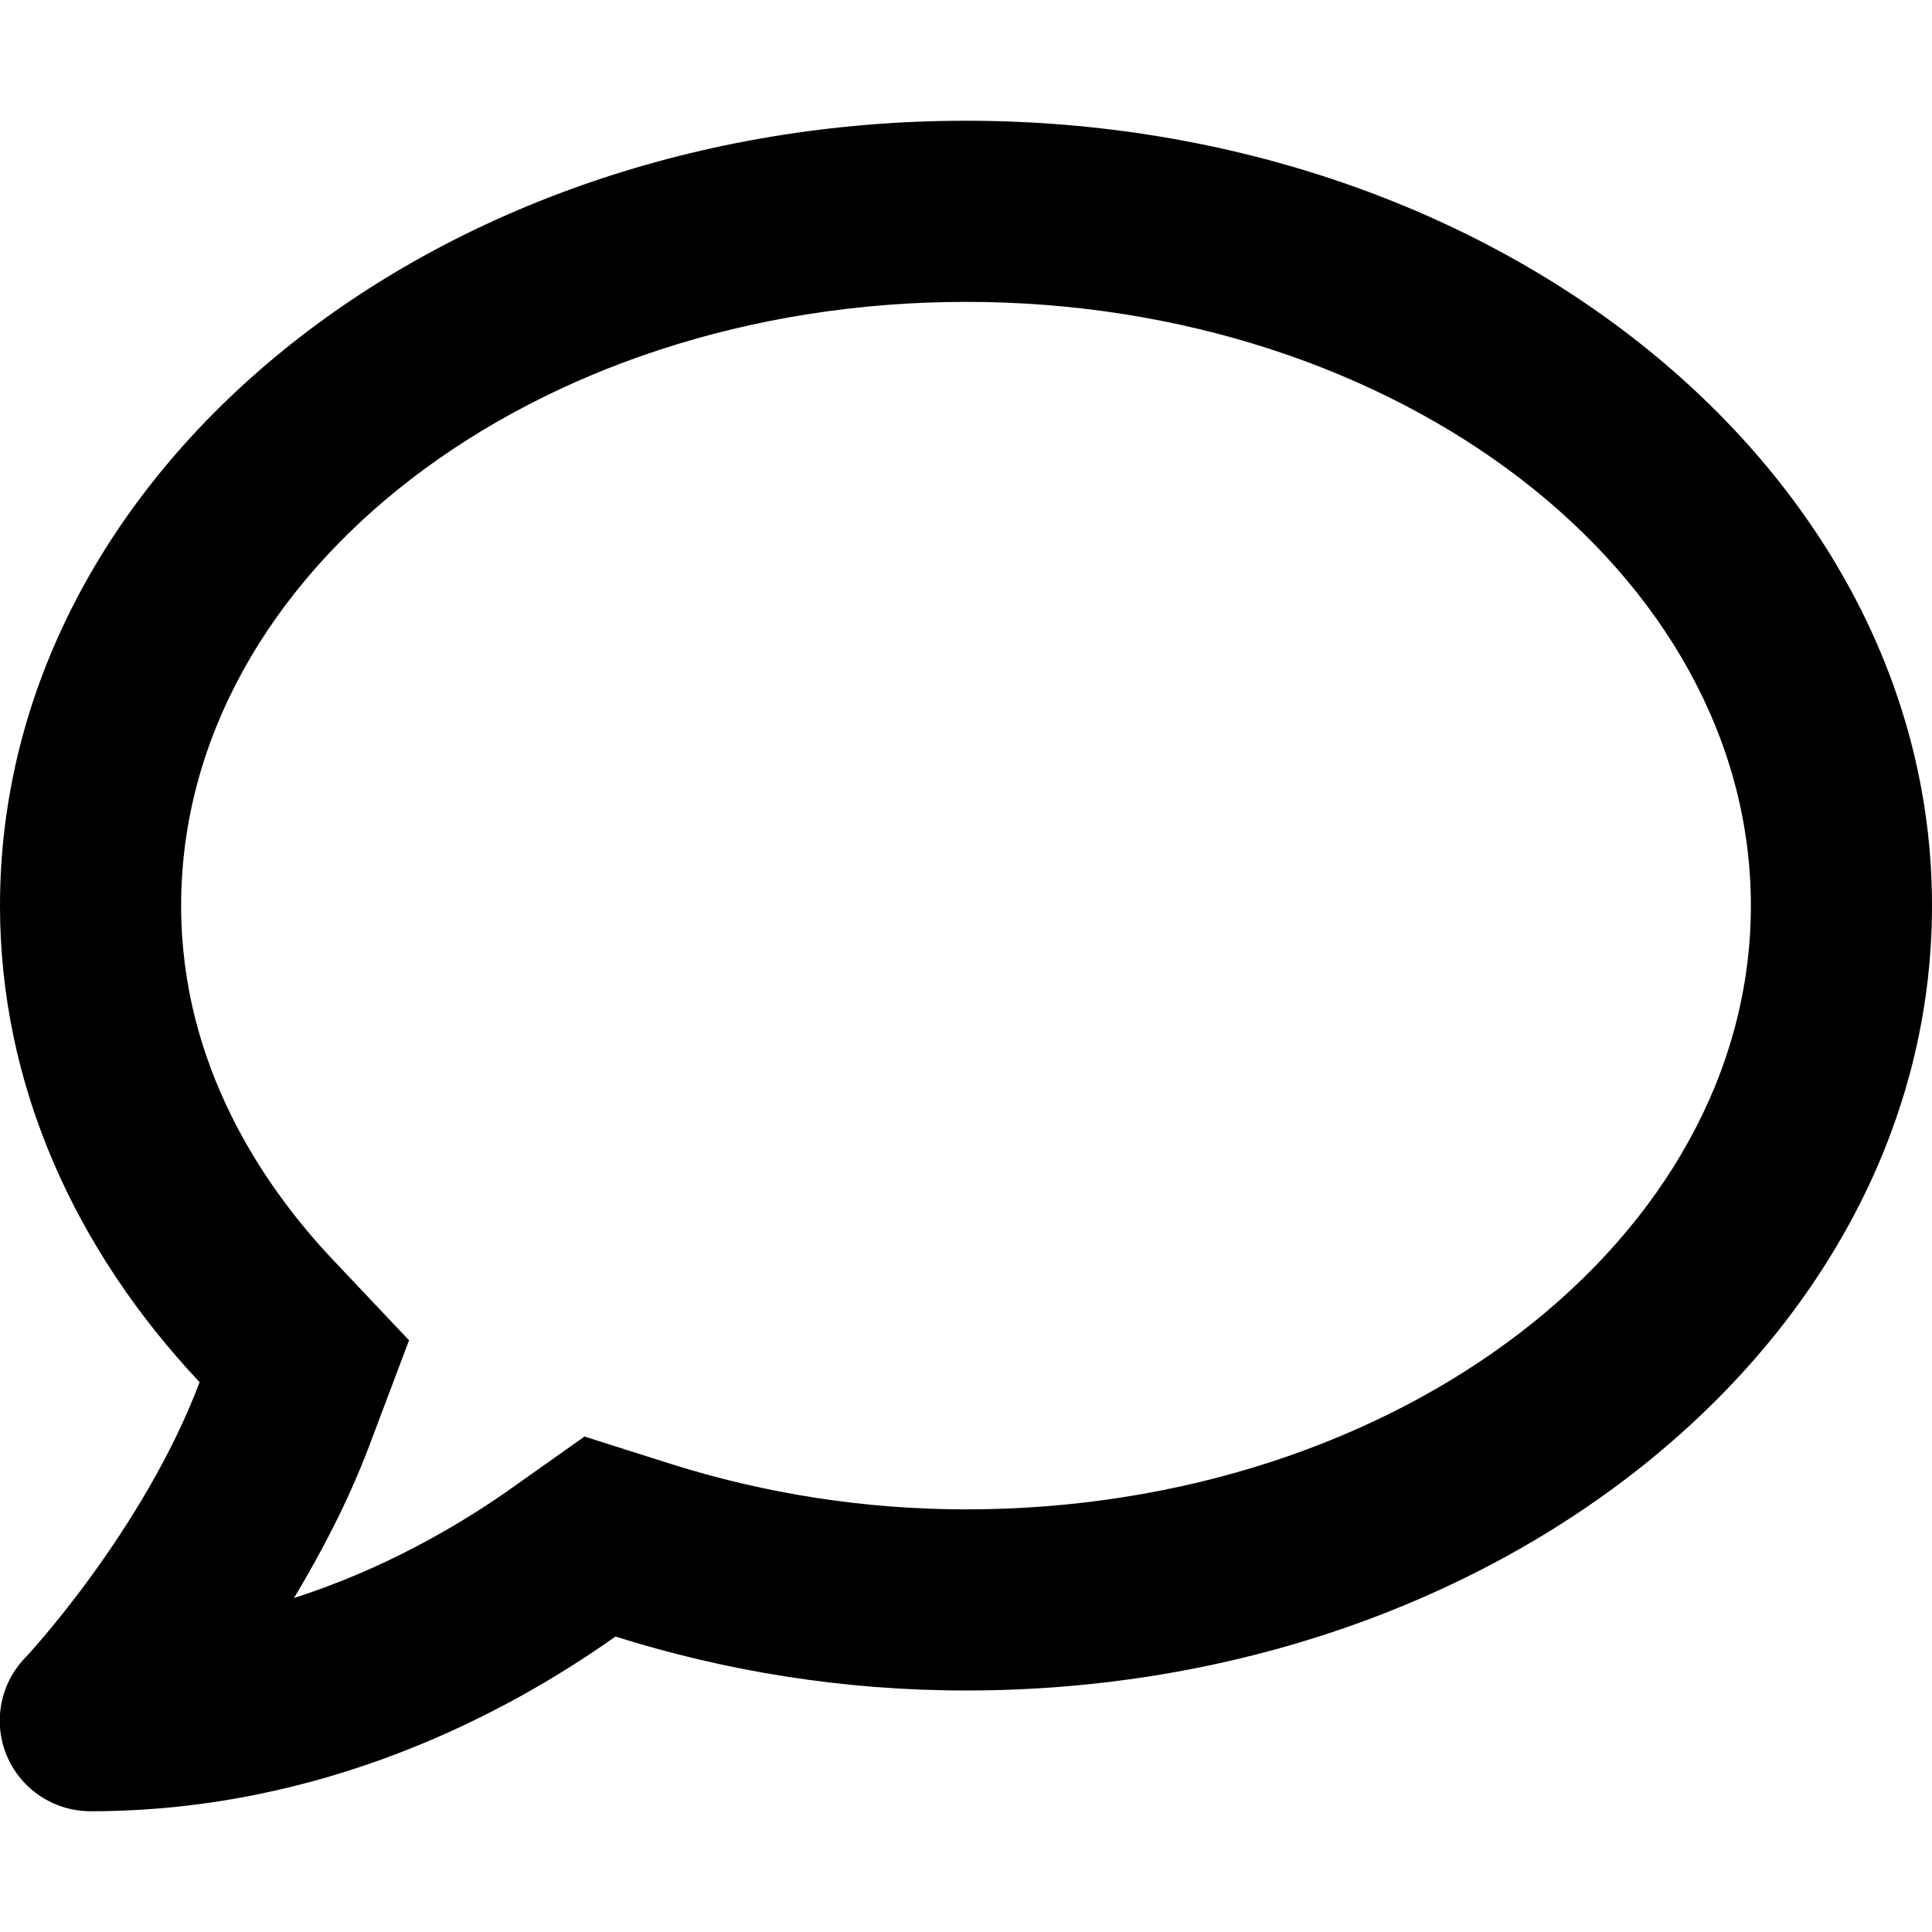
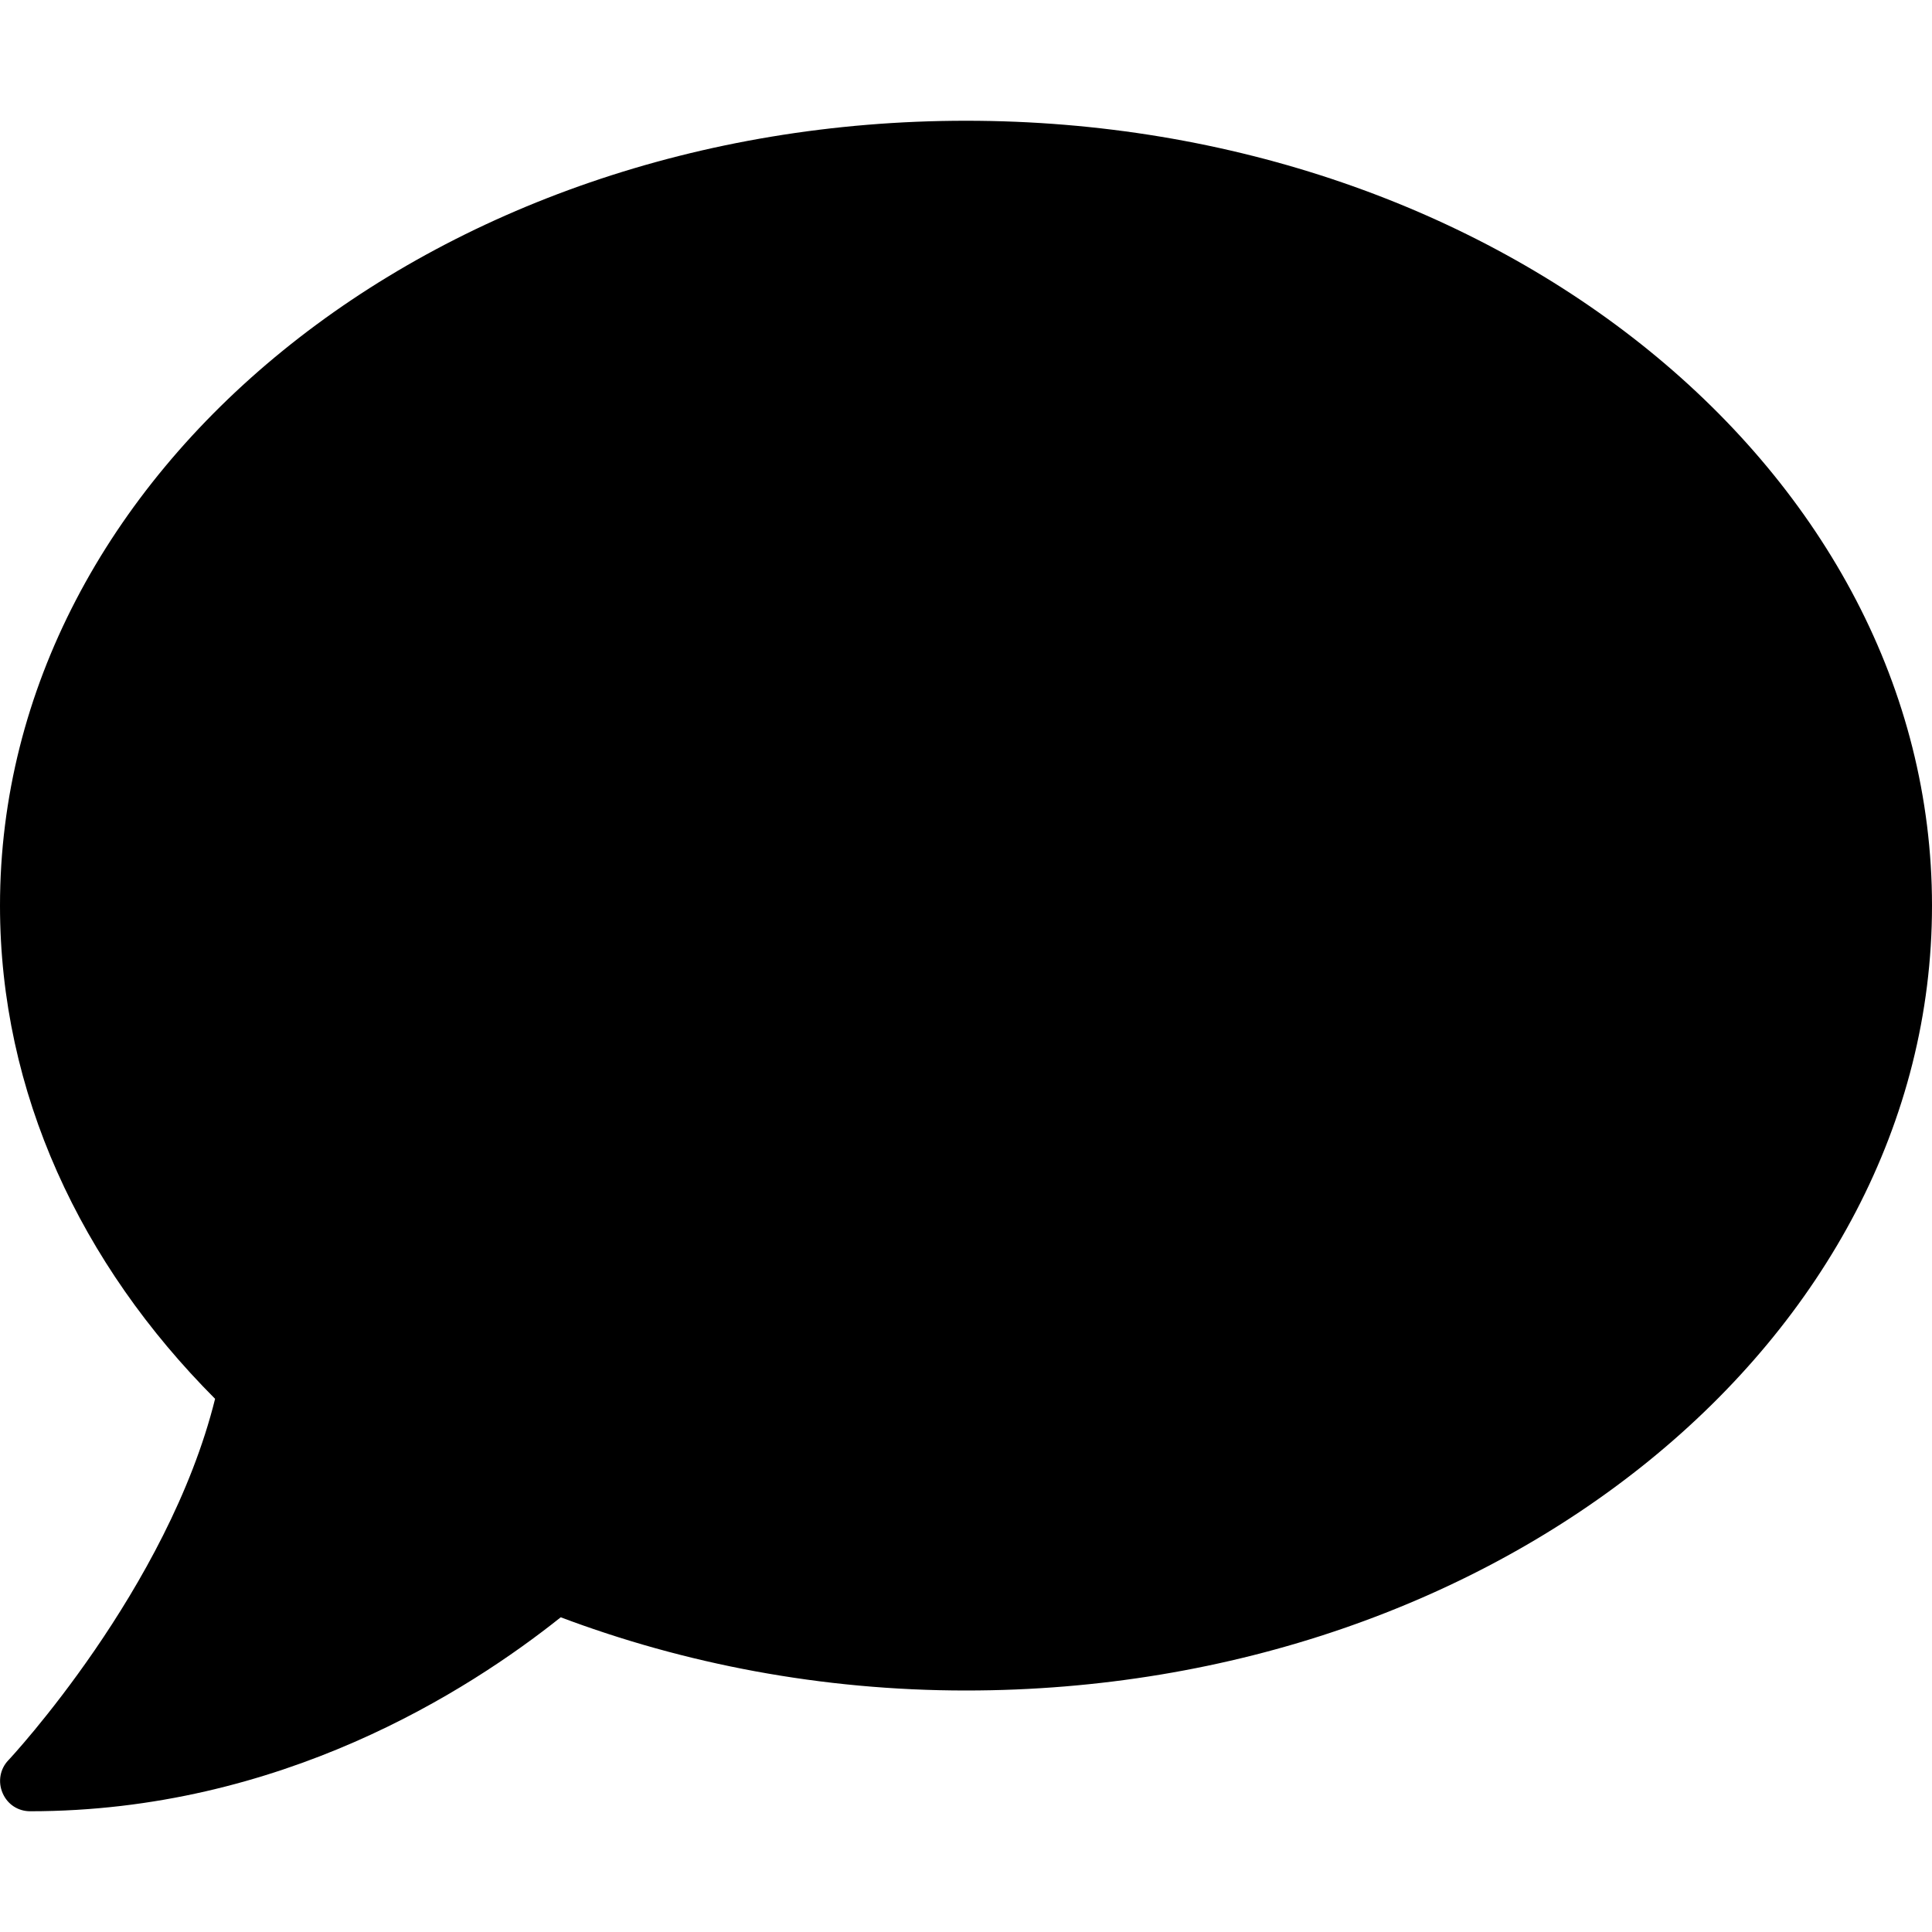
<svg xmlns="http://www.w3.org/2000/svg" viewBox="0 0 512 512">
-   <path d="M256 32C114.6 32 0 125.1 0 240c0 47.6 19.9 91.2 52.9 126.3C38 405.7 7 439.1 6.5 439.5c-6.6 7-8.4 17.2-4.6 26S14.4 480 24 480c61.5 0 110-25.7 139.1-46.3C192 442.8 223.2 448 256 448c141.4 0 256-93.1 256-208S397.4 32 256 32zm0 368c-26.7 0-53.1-4.1-78.4-12.1l-22.7-7.2-19.5 13.8c-14.3 10.1-33.9 21.4-57.5 29 7.3-12.1 14.4-25.7 19.9-40.2l10.6-28.1-20.6-21.8C69.7 314.1 48 282.2 48 240c0-88.2 93.3-160 208-160s208 71.8 208 160-93.3 160-208 160z" />
+   <path d="M256 32C114.6 32 0 125.1 0 240c0 49.6 21.4 95 57 130.7C44.5 421.1 2.7 466 2.2 466.5c-2.2 2.3-2.8 5.7-1.5 8.7S4.8 480 8 480c66.3 0 116-31.8 140.6-51.4 32.7 12.3 69 19.4 107.4 19.4 141.4 0 256-93.1 256-208S397.4 32 256 32z" />
</svg>
